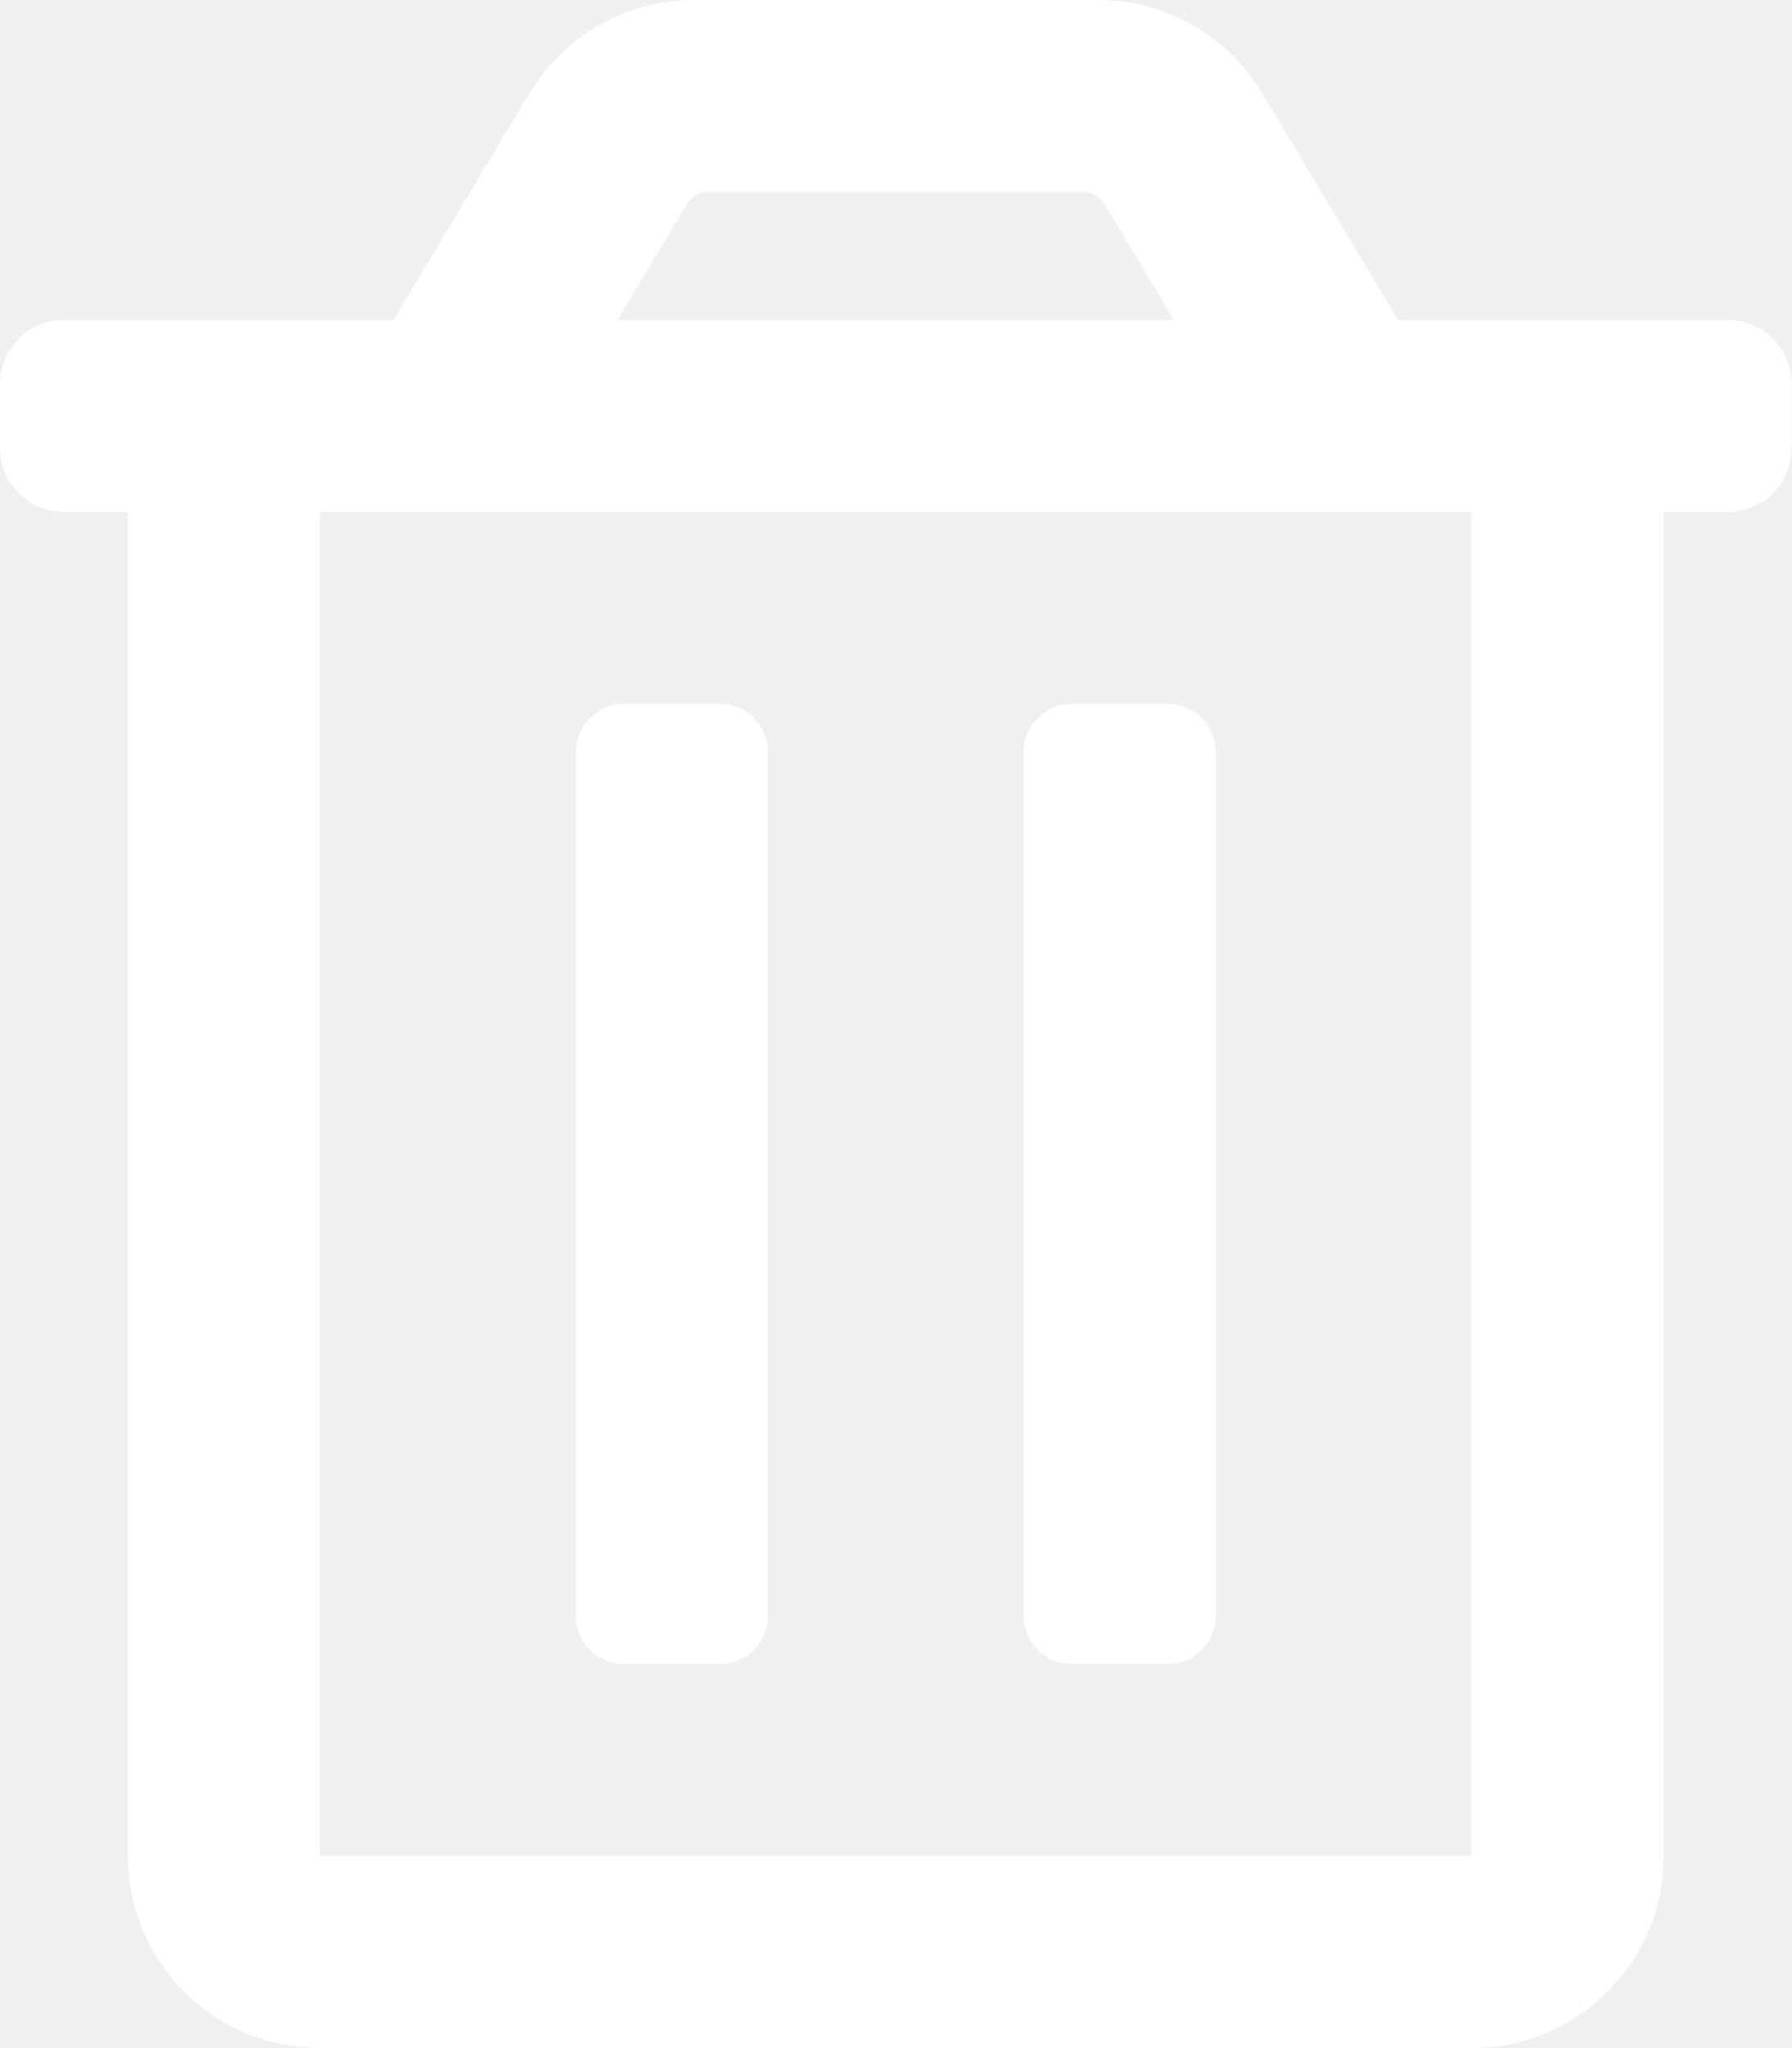
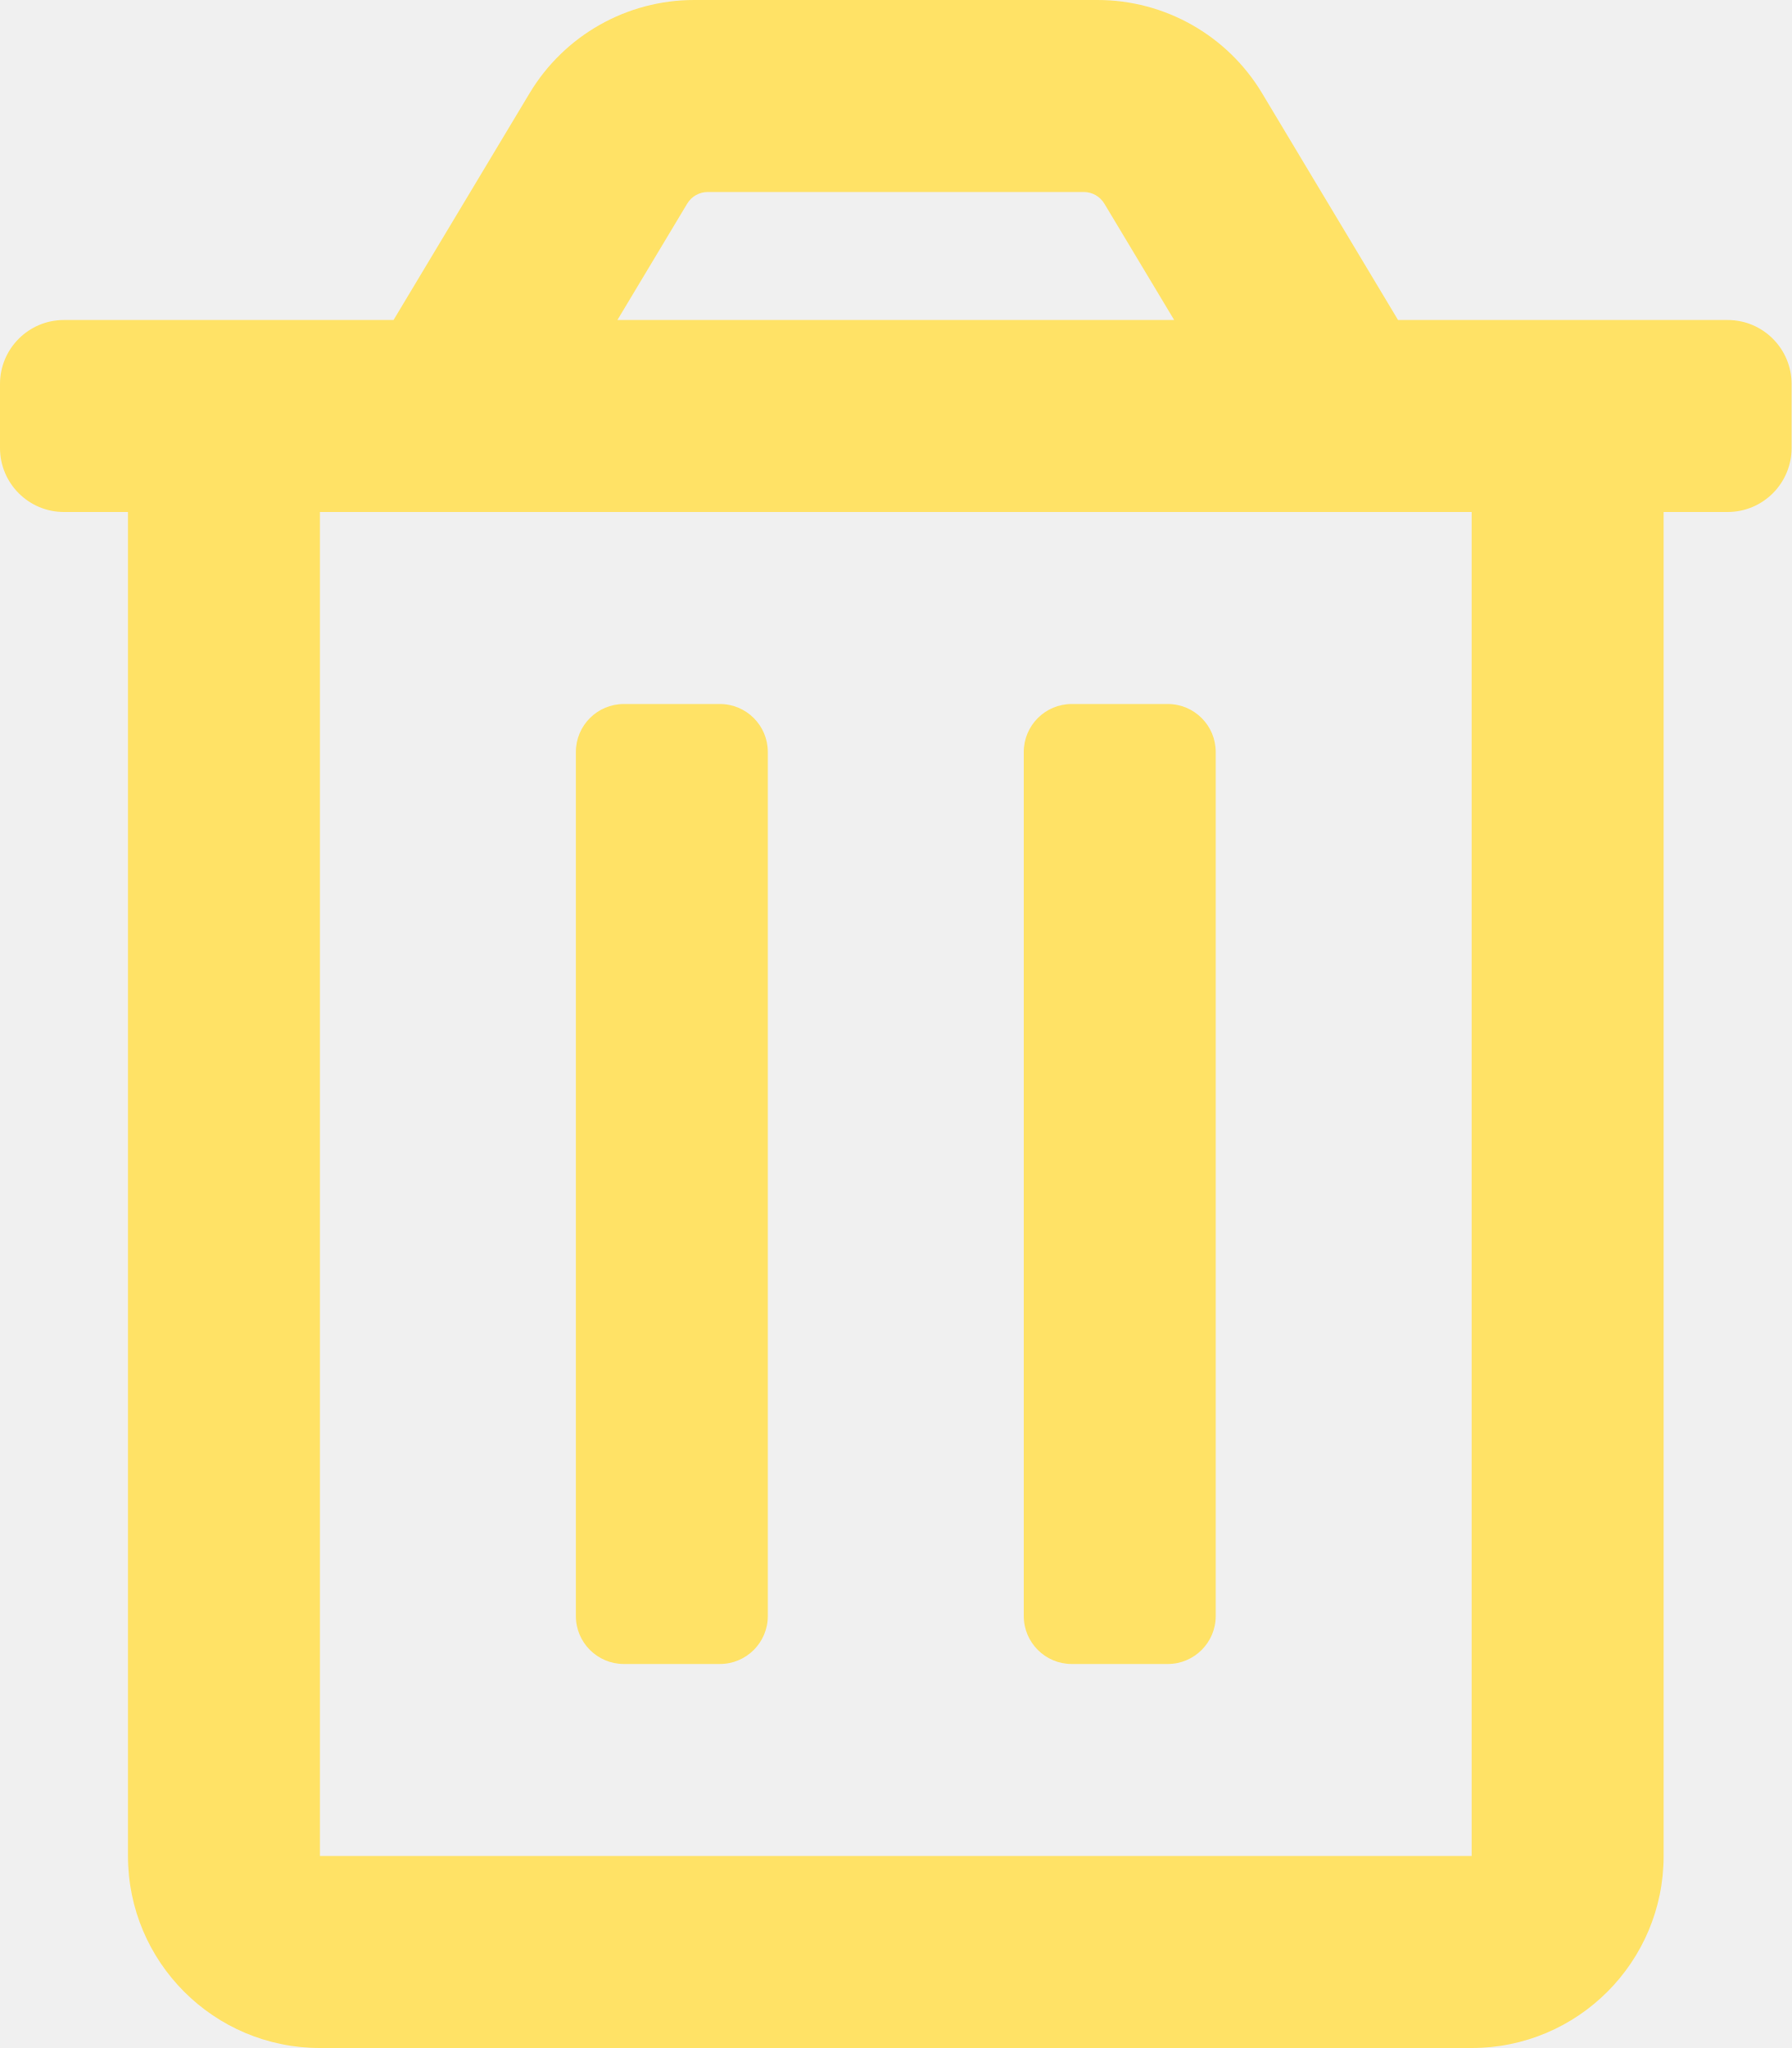
<svg xmlns="http://www.w3.org/2000/svg" aria-hidden="true" focusable="false" data-prefix="far" data-icon="trash-alt" class="svg-inline--fa fa-trash-alt fa-w-14" role="img" viewBox="0 0 448 512">
-   <path fill="white" d="M268 416h24a12 12 0 0 0 12-12V188a12 12 0 0 0-12-12h-24a12 12 0 0 0-12 12v216a12 12 0 0 0 12 12zM432 80h-82.41l-34-56.7A48 48 0 0 0 274.41 0H173.59a48 48 0 0 0-41.16 23.3L98.41 80H16A16 16 0 0 0 0 96v16a16 16 0 0 0 16 16h16v336a48 48 0 0 0 48 48h288a48 48 0 0 0 48-48V128h16a16 16 0 0 0 16-16V96a16 16 0 0 0-16-16zM171.84 50.91A6 6 0 0 1 177 48h94a6 6 0 0 1 5.15 2.91L293.61 80H154.39zM368 464H80V128h288zm-212-48h24a12 12 0 0 0 12-12V188a12 12 0 0 0-12-12h-24a12 12 0 0 0-12 12v216a12 12 0 0 0 12 12z" />
+   <path fill="#ffe266" d="M268 416h24a12 12 0 0 0 12-12V188a12 12 0 0 0-12-12h-24a12 12 0 0 0-12 12v216a12 12 0 0 0 12 12zM432 80h-82.41l-34-56.7A48 48 0 0 0 274.41 0H173.59a48 48 0 0 0-41.16 23.3L98.41 80H16A16 16 0 0 0 0 96v16a16 16 0 0 0 16 16h16v336a48 48 0 0 0 48 48h288a48 48 0 0 0 48-48V128h16a16 16 0 0 0 16-16V96a16 16 0 0 0-16-16zM171.84 50.91A6 6 0 0 1 177 48h94a6 6 0 0 1 5.15 2.91L293.61 80H154.39zM368 464H80V128h288zm-212-48h24a12 12 0 0 0 12-12V188a12 12 0 0 0-12-12h-24a12 12 0 0 0-12 12v216a12 12 0 0 0 12 12z" />
</svg>
